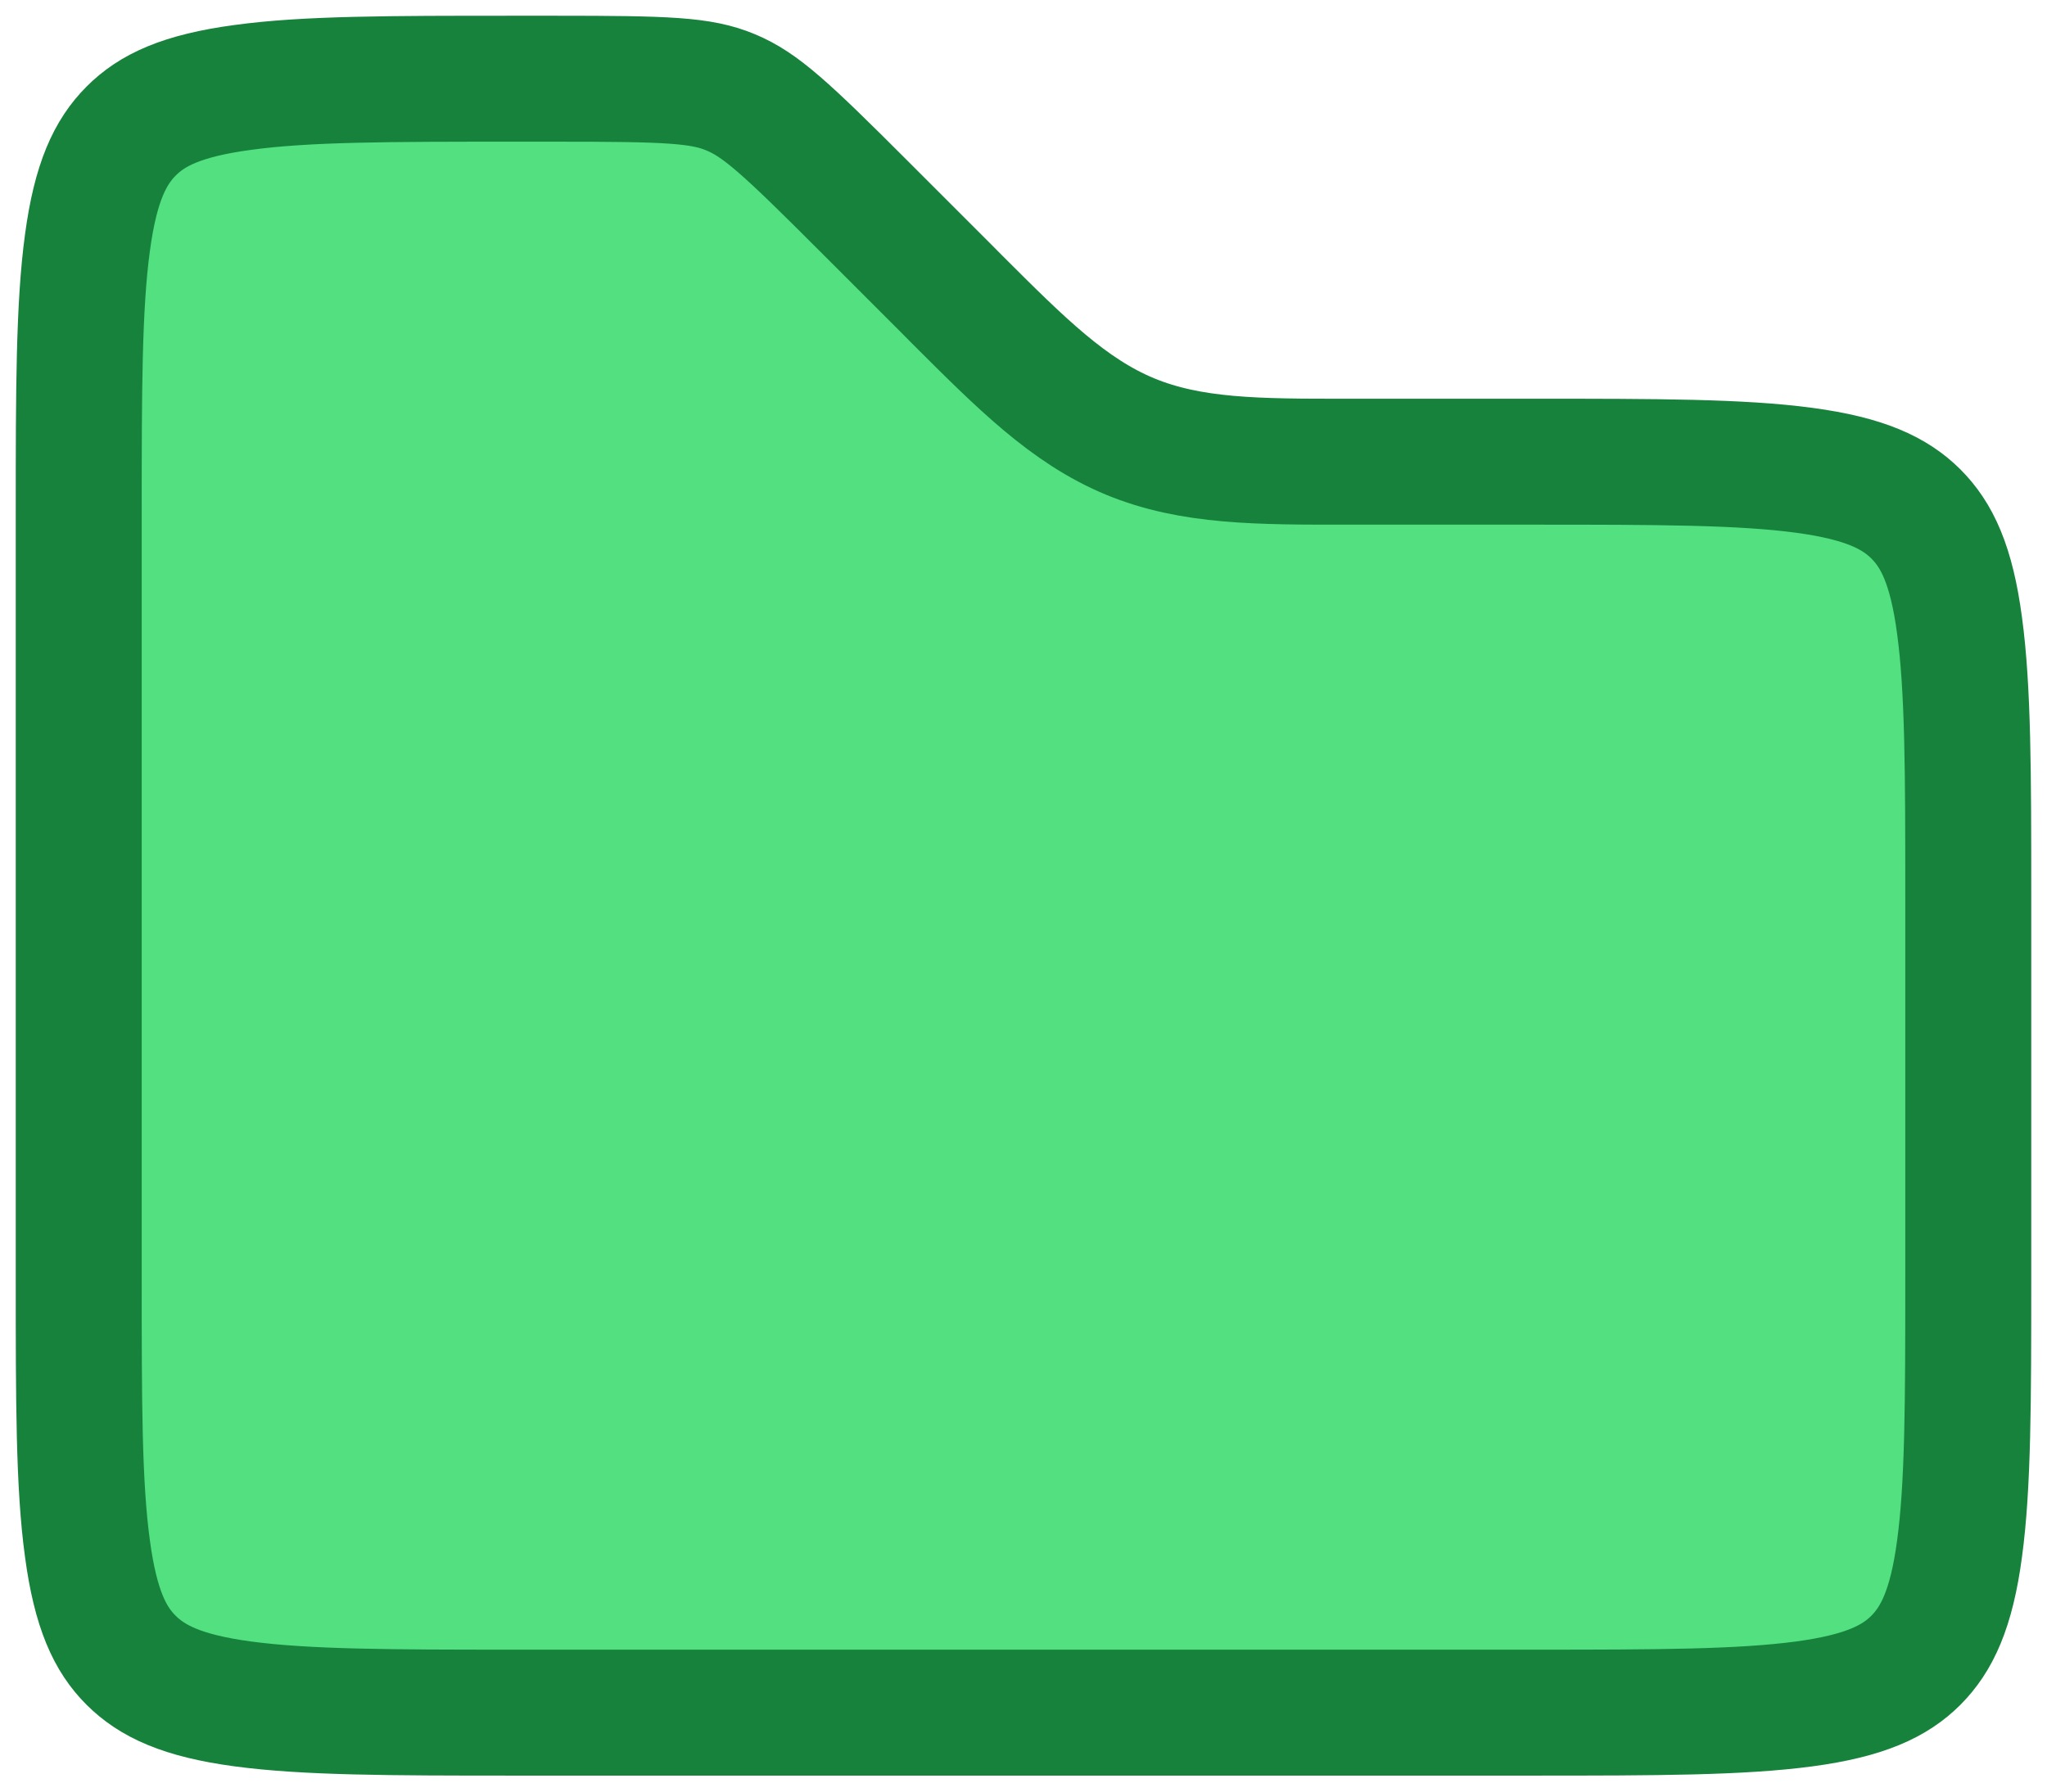
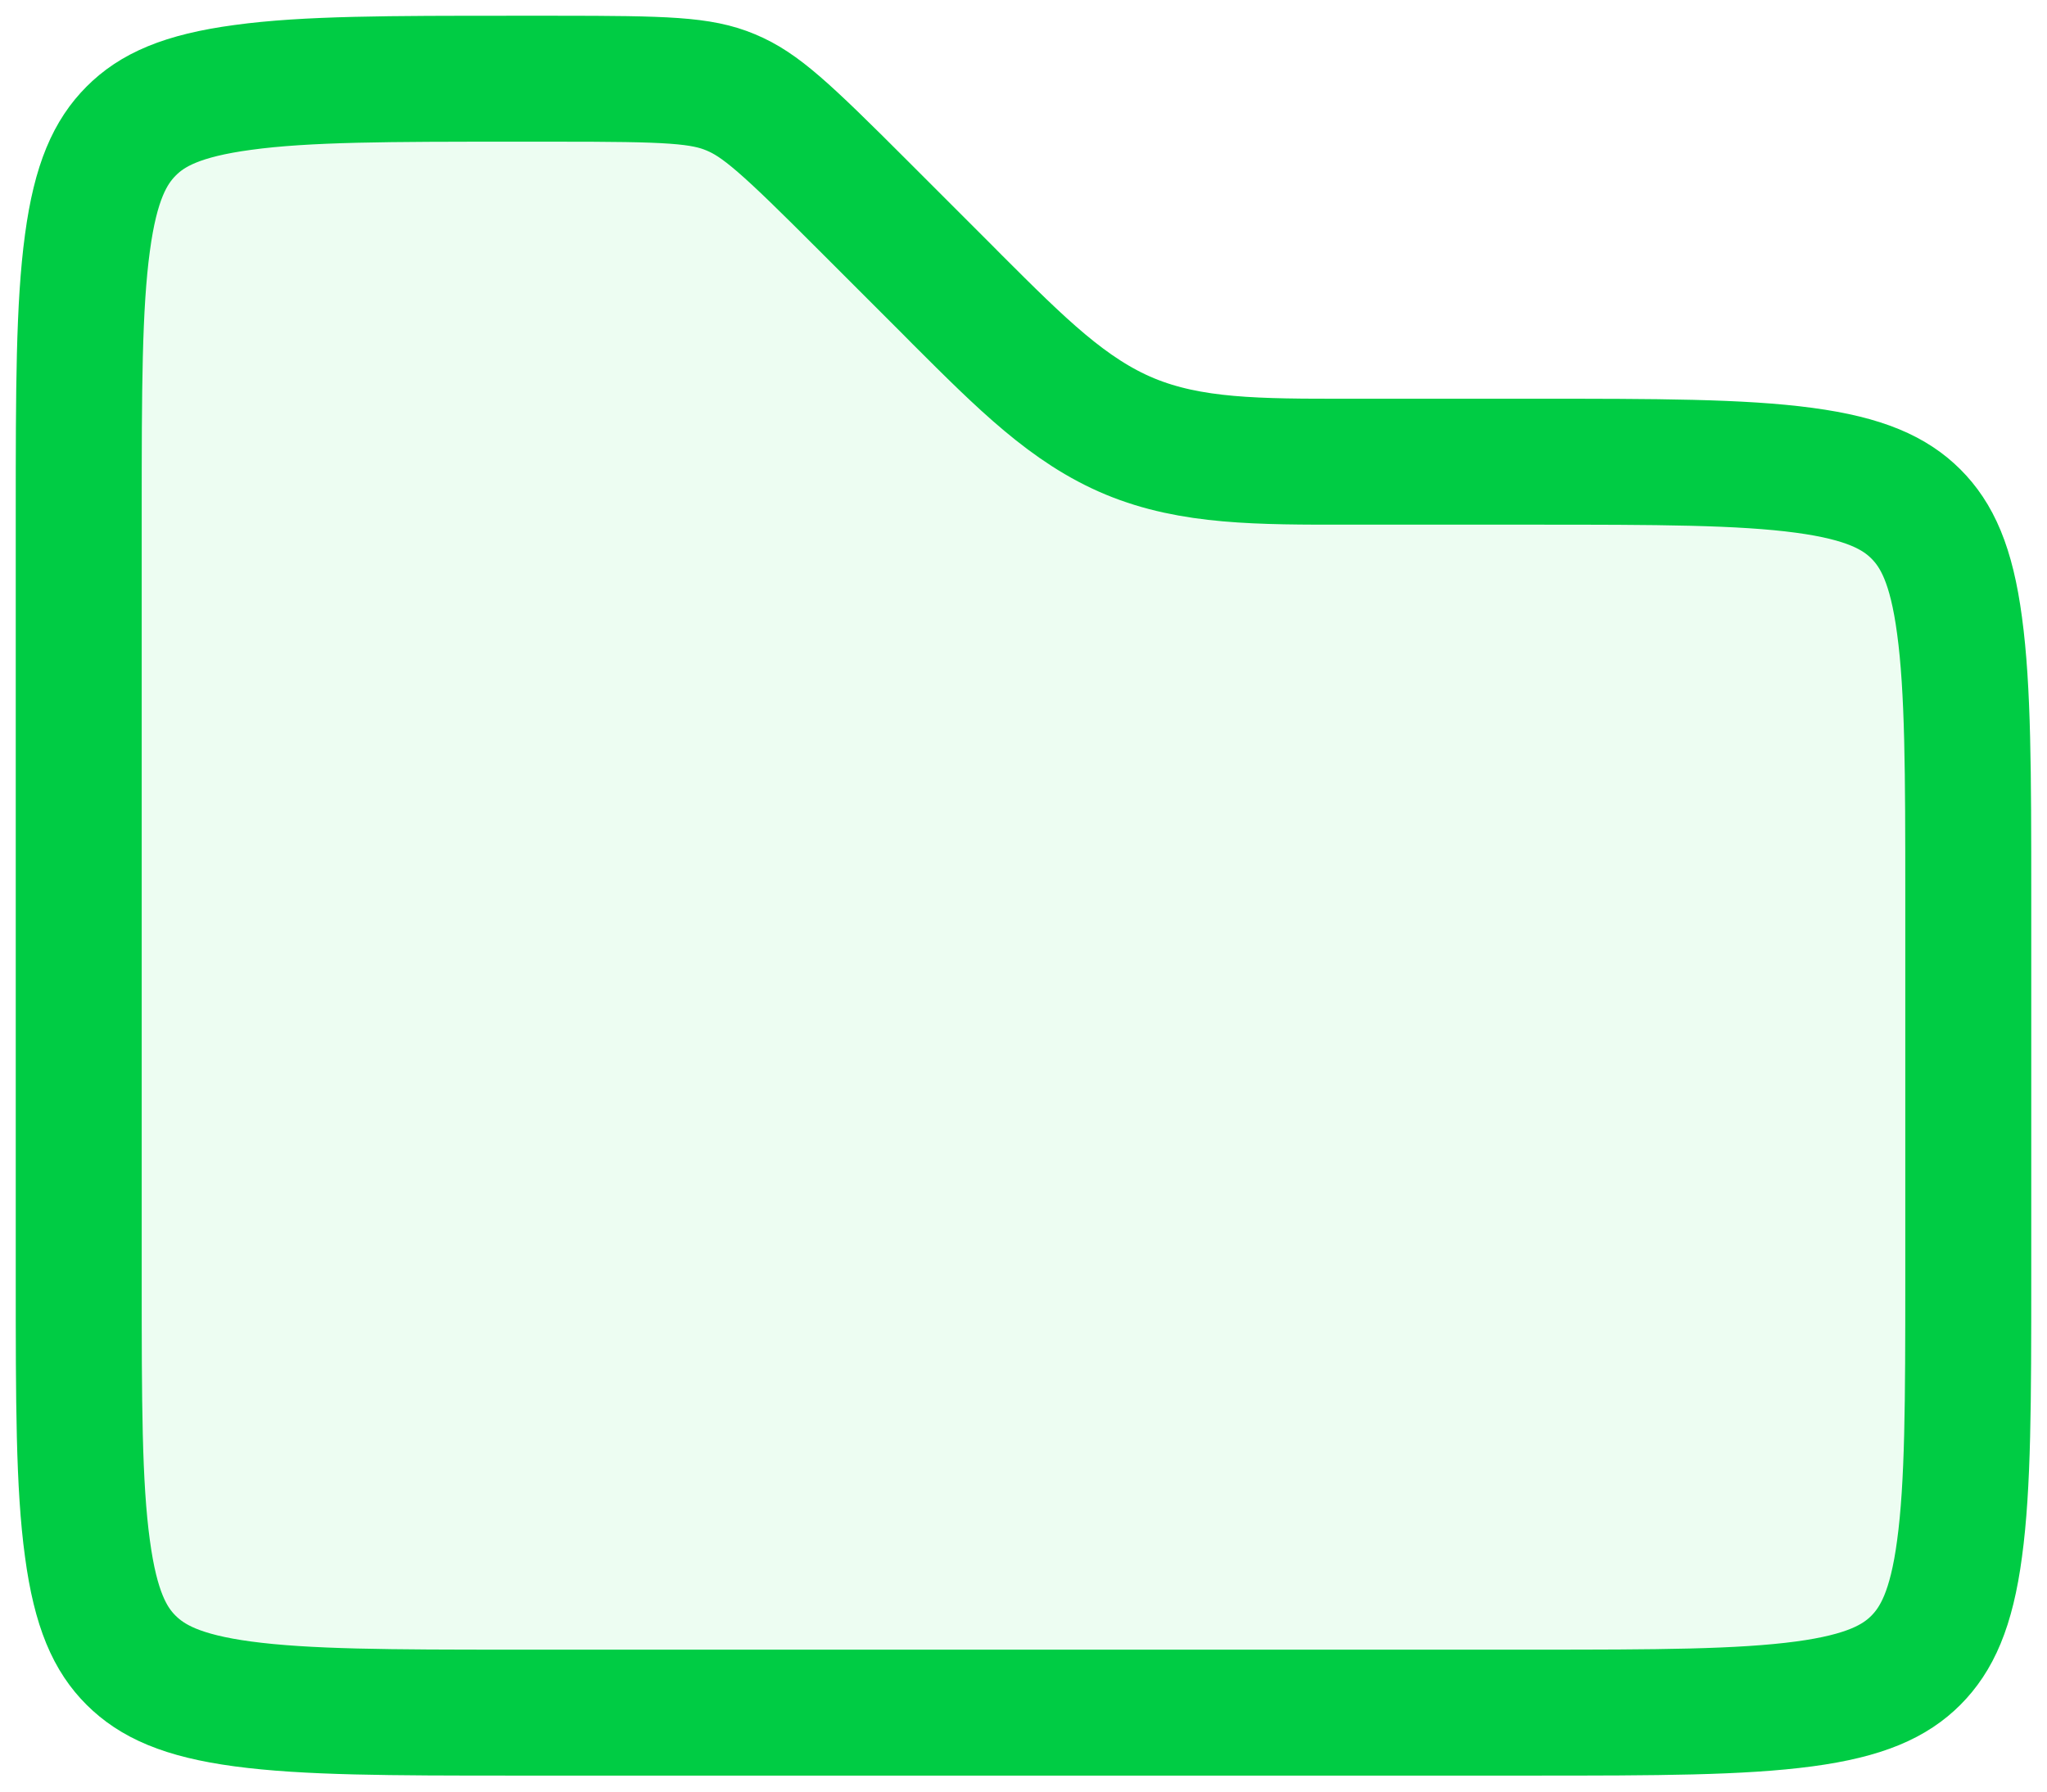
<svg xmlns="http://www.w3.org/2000/svg" x="0.25pt" y="1.25pt" width="19.5pt" height="17.068pt" viewBox="0.25 1.25 19.5 17.068">
-   <path stroke="#17823b" stroke-width="1.2" stroke-linecap="butt" stroke-linejoin="miter" fill="#52E081" d="M1,6.135 C1,4.968,1.001,4.165,1.083,3.563 C1.161,2.981,1.302,2.697,1.499,2.499 C1.697,2.3,1.981,2.161,2.563,2.083 C3.166,2,3.968,2,5.135,2 C5.274,2,5.413,2,5.552,2 C6.607,2,6.93,2.012,7.211,2.13 C7.493,2.247,7.732,2.466,8.476,3.211 C8.742,3.478,9.009,3.744,9.275,4.01 C9.306,4.041,9.336,4.071,9.366,4.102 C9.981,4.716,10.431,5.166,11.013,5.408 C11.597,5.65,12.234,5.65,13.101,5.649 C13.101,5.649,14.865,5.649,14.865,5.649 C16.032,5.649,16.835,5.65,17.437,5.731 C18.018,5.809,18.303,5.95,18.501,6.147 C18.7,6.346,18.84,6.63,18.917,7.211 C18.999,7.815,19,8.616,19,9.784 C19,11,19,12.216,19,13.432 C19,14.6,18.999,15.403,18.917,16.005 C18.84,16.586,18.698,16.871,18.501,17.069 C18.303,17.267,18.018,17.407,17.437,17.485 C16.834,17.566,16.032,17.568,14.865,17.568 C14.865,17.568,5.135,17.568,5.135,17.568 C3.968,17.568,3.165,17.566,2.563,17.485 C1.981,17.407,1.697,17.266,1.499,17.069 C1.3,16.871,1.161,16.586,1.083,16.005 C1,15.402,1,14.6,1,13.432 C1,13.432,1,6.135,1,6.135 z" />
+   <path stroke="#00cc44" stroke-width="1.2" stroke-linecap="round" stroke-linejoin="round" fill="#edfdf2" d="M1,6.135 C1,4.968,1.001,4.165,1.083,3.563 C1.161,2.981,1.302,2.697,1.499,2.499 C1.697,2.3,1.981,2.161,2.563,2.083 C3.166,2,3.968,2,5.135,2 C5.274,2,5.413,2,5.552,2 C6.607,2,6.93,2.012,7.211,2.13 C7.493,2.247,7.732,2.466,8.476,3.211 C8.742,3.478,9.009,3.744,9.275,4.01 C9.306,4.041,9.336,4.071,9.366,4.102 C9.981,4.716,10.431,5.166,11.013,5.408 C11.597,5.65,12.234,5.65,13.101,5.649 C13.101,5.649,14.865,5.649,14.865,5.649 C16.032,5.649,16.835,5.65,17.437,5.731 C18.018,5.809,18.303,5.95,18.501,6.147 C18.7,6.346,18.84,6.63,18.917,7.211 C18.999,7.815,19,8.616,19,9.784 C19,11,19,12.216,19,13.432 C19,14.6,18.999,15.403,18.917,16.005 C18.84,16.586,18.698,16.871,18.501,17.069 C18.303,17.267,18.018,17.407,17.437,17.485 C16.834,17.566,16.032,17.568,14.865,17.568 C14.865,17.568,5.135,17.568,5.135,17.568 C3.968,17.568,3.165,17.566,2.563,17.485 C1.981,17.407,1.697,17.266,1.499,17.069 C1.3,16.871,1.161,16.586,1.083,16.005 C1,15.402,1,14.6,1,13.432 C1,13.432,1,6.135,1,6.135 z" />
</svg>
